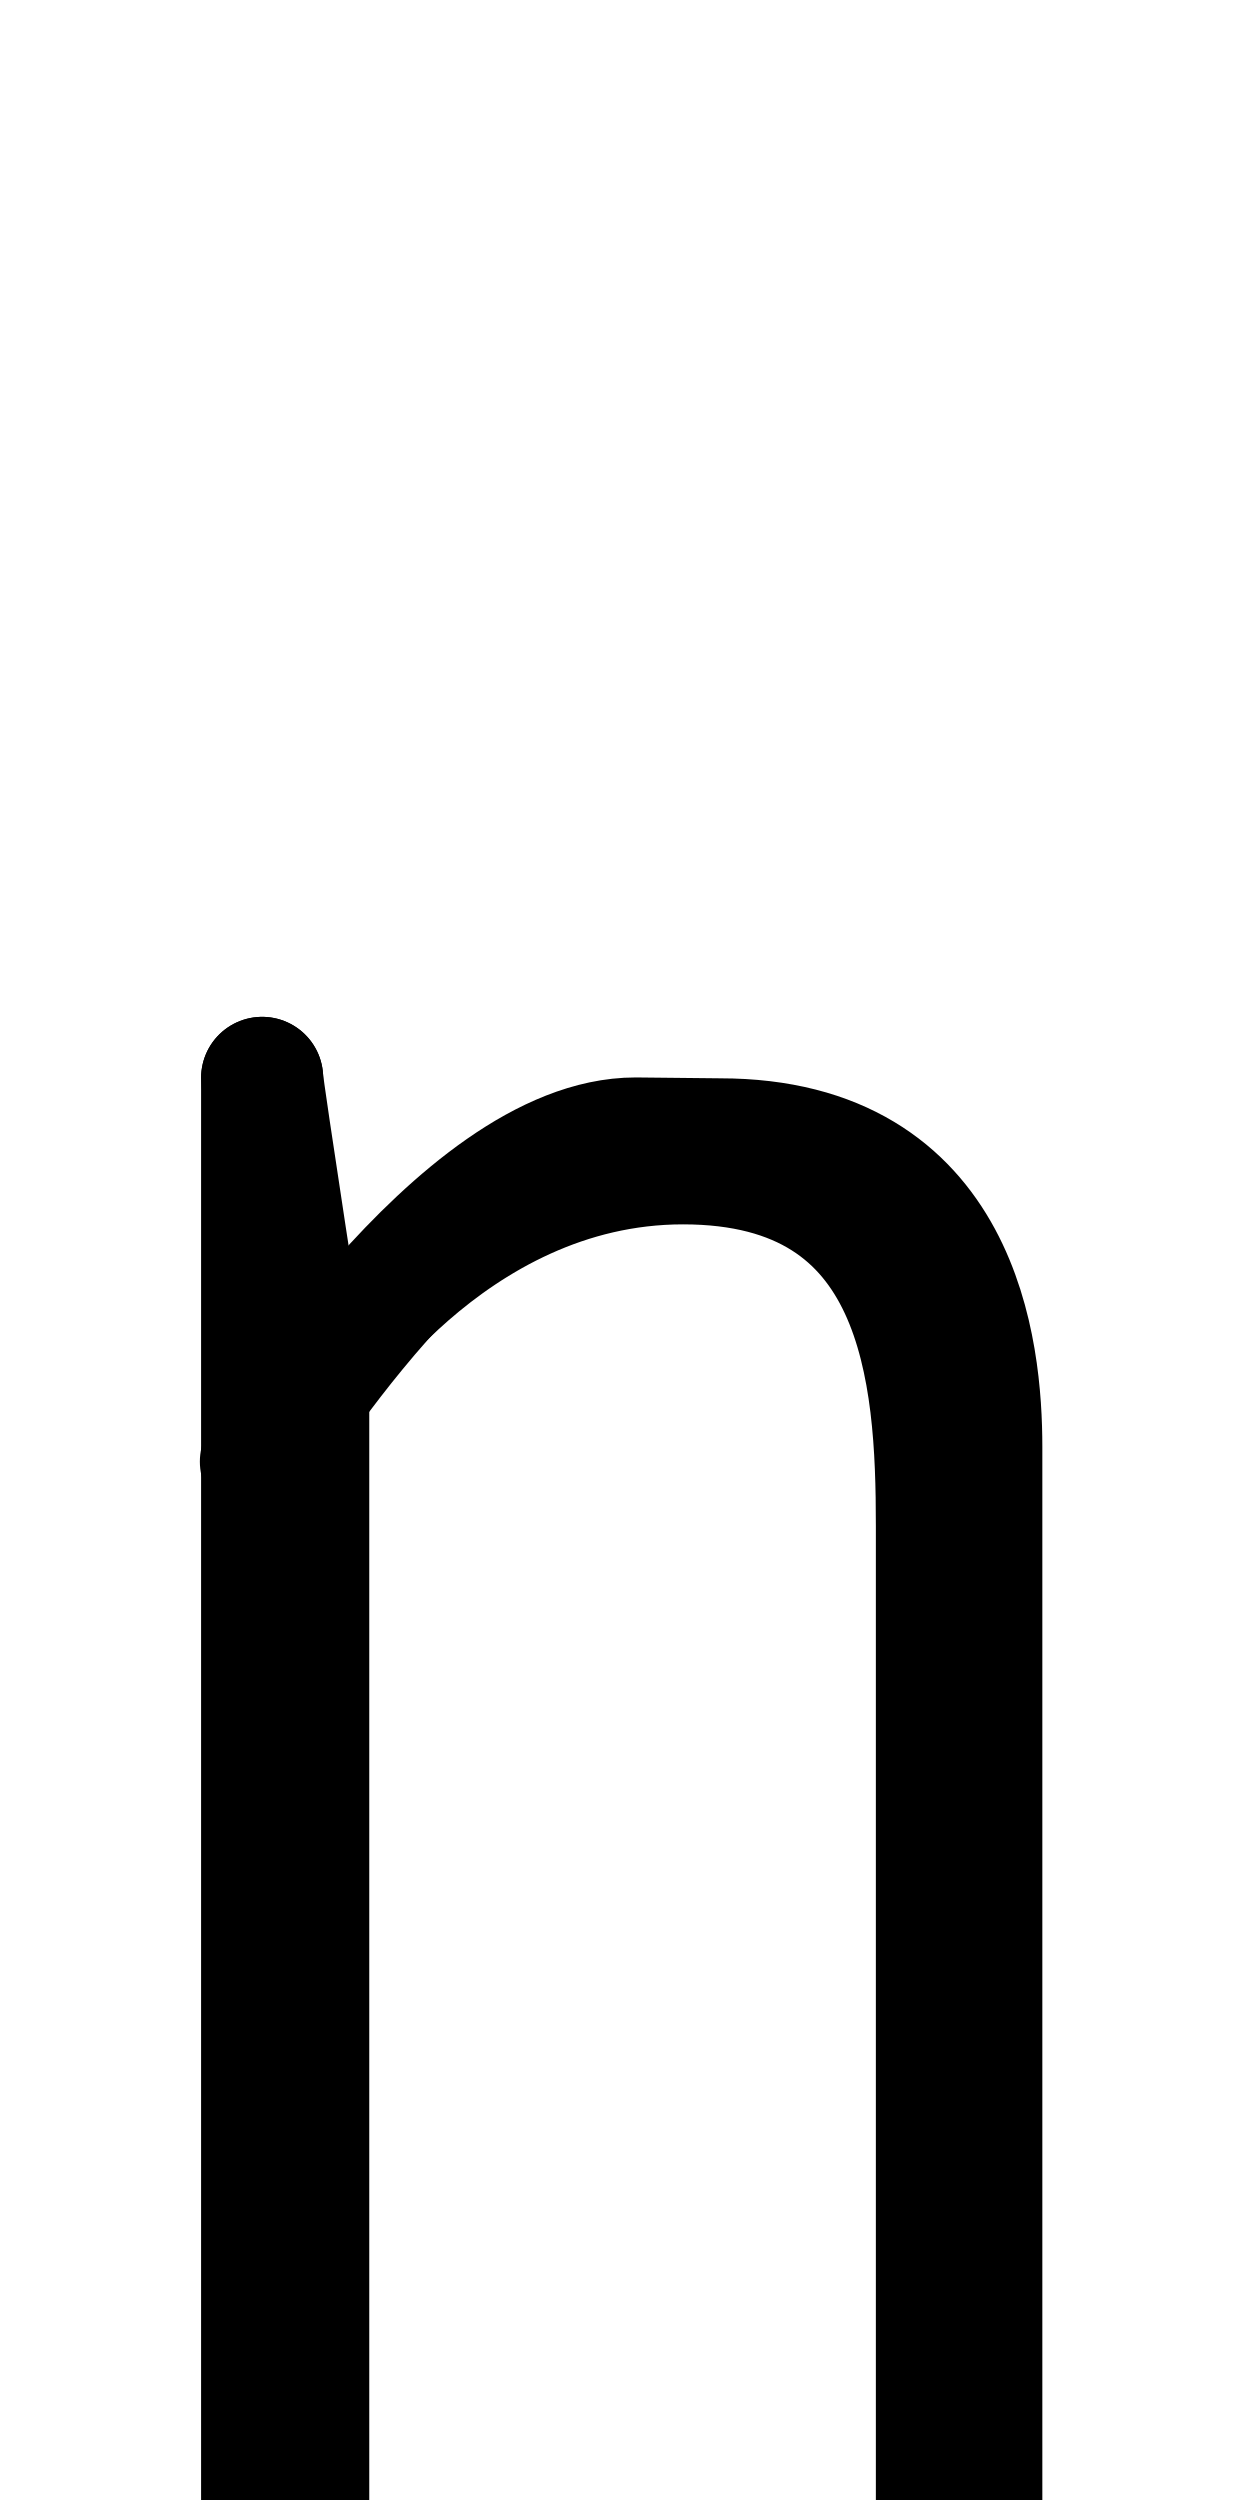
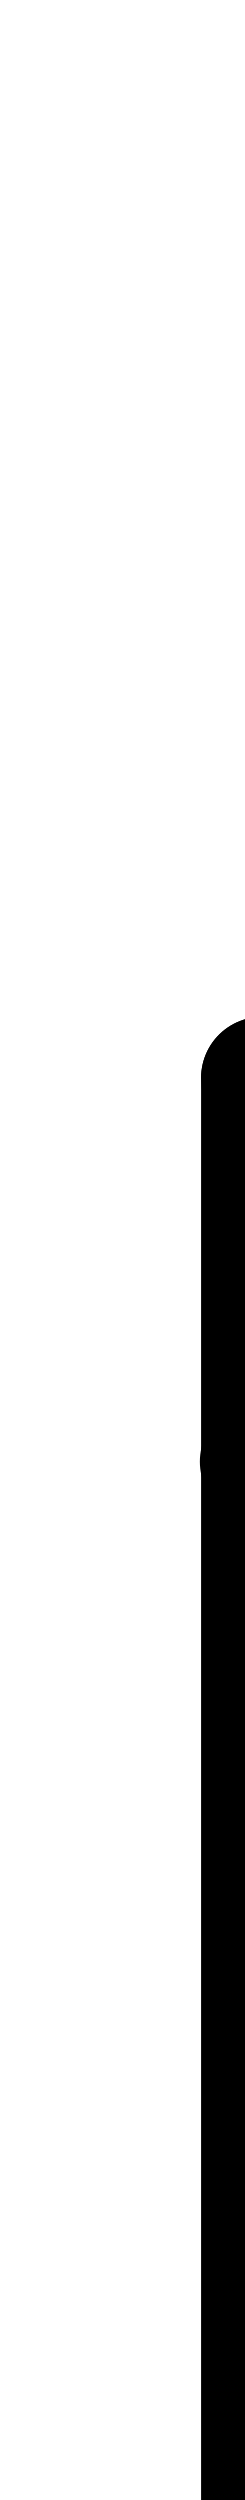
- <svg xmlns="http://www.w3.org/2000/svg" version="1.1" viewBox="0 -288 1024 2048" id="svg6" width="1024" height="2048">
+ <svg xmlns="http://www.w3.org/2000/svg" version="1.1" viewBox="0 -288 200 2048" id="svg6" width="200" height="2048">
  <defs id="defs10" />
  <g id="layer2">
    <g id="g4495">
-       <path class="int" id="path5236-3-9-6" d="M 252.5,1760 V 846.283 c 0,0 -37.827,-244.249 -37.758,-251.283" style="display: inline; fill: none; fill-rule: evenodd; stroke: rgb(0, 0, 0); stroke-width: 100; stroke-linecap: round; stroke-linejoin: miter; stroke-miterlimit: 4; stroke-dasharray: none; stroke-opacity: 1;" />
-       <path class="ext" id="path5236-7-5-3-1" d="M 214.731,1760 V 1609.051 800.324 595 v 0 0 0 0" style="display: inline; fill: none; fill-rule: evenodd; stroke: rgb(0, 0, 0); stroke-width: 100; stroke-linecap: round; stroke-linejoin: miter; stroke-miterlimit: 4; stroke-dasharray: none; stroke-opacity: 1;" />
-       <path class="ext" id="path147-2-2-1-6-0" d="m 213.724,909.367 c 0,0 160.98,-264.726 307.001,-264.726 0,0 68.517,0.717 69.127,0.718 197.585,0 214.029,174.588 214.029,251.974 v 862.677" style="display: inline; fill: none; fill-rule: evenodd; stroke: rgb(0, 0, 0); stroke-width: 100; stroke-linecap: round; stroke-linejoin: miter; stroke-miterlimit: 4; stroke-dasharray: none; stroke-opacity: 1;" />
-       <path class="int" id="path147-6-9-9-2-06-6" d="M 254.355,846.886 C 254.355,846.886 366.584,665 559.545,665 756.554,665 767.505,837.557 767.505,962.046 V 1759.99" style="display: inline; fill: none; fill-rule: evenodd; stroke: rgb(0, 0, 0); stroke-width: 100; stroke-linecap: round; stroke-linejoin: miter; stroke-miterlimit: 4; stroke-dasharray: none; stroke-opacity: 1;" />
+       <path class="int" id="path5236-3-9-6" d="M 252.5,1760 V 846.283 c 0,0 -37.827,-244.249 -37.758,-251.283" style="display:inline;fill:none;fill-rule:evenodd;stroke:#000000;stroke-width:100;stroke-linecap:round;stroke-linejoin:miter;stroke-miterlimit:4;stroke-dasharray:none;stroke-opacity:1" />
+       <path class="ext" id="path5236-7-5-3-1" d="M 214.731,1760 V 1609.051 800.324 595 v 0 0 0 0" style="display:inline;fill:none;fill-rule:evenodd;stroke:#000000;stroke-width:100;stroke-linecap:round;stroke-linejoin:miter;stroke-miterlimit:4;stroke-dasharray:none;stroke-opacity:1" />
+       <path class="ext" id="path147-2-2-1-6-0" d="m 213.724,909.367 c 0,0 160.98,-264.726 307.001,-264.726 0,0 68.517,0.717 69.127,0.718 197.585,0 214.029,174.588 214.029,251.974 v 862.677" style="display:inline;fill:none;fill-rule:evenodd;stroke:#000000;stroke-width:100;stroke-linecap:round;stroke-linejoin:miter;stroke-miterlimit:4;stroke-dasharray:none;stroke-opacity:1" />
+       <path class="int" id="path147-6-9-9-2-06-6" d="M 254.355,846.886 C 254.355,846.886 366.584,665 559.545,665 756.554,665 767.505,837.557 767.505,962.046 V 1759.99" style="display:inline;fill:none;fill-rule:evenodd;stroke:#000000;stroke-width:100;stroke-linecap:round;stroke-linejoin:miter;stroke-miterlimit:4;stroke-dasharray:none;stroke-opacity:1" />
    </g>
  </g>
</svg>
